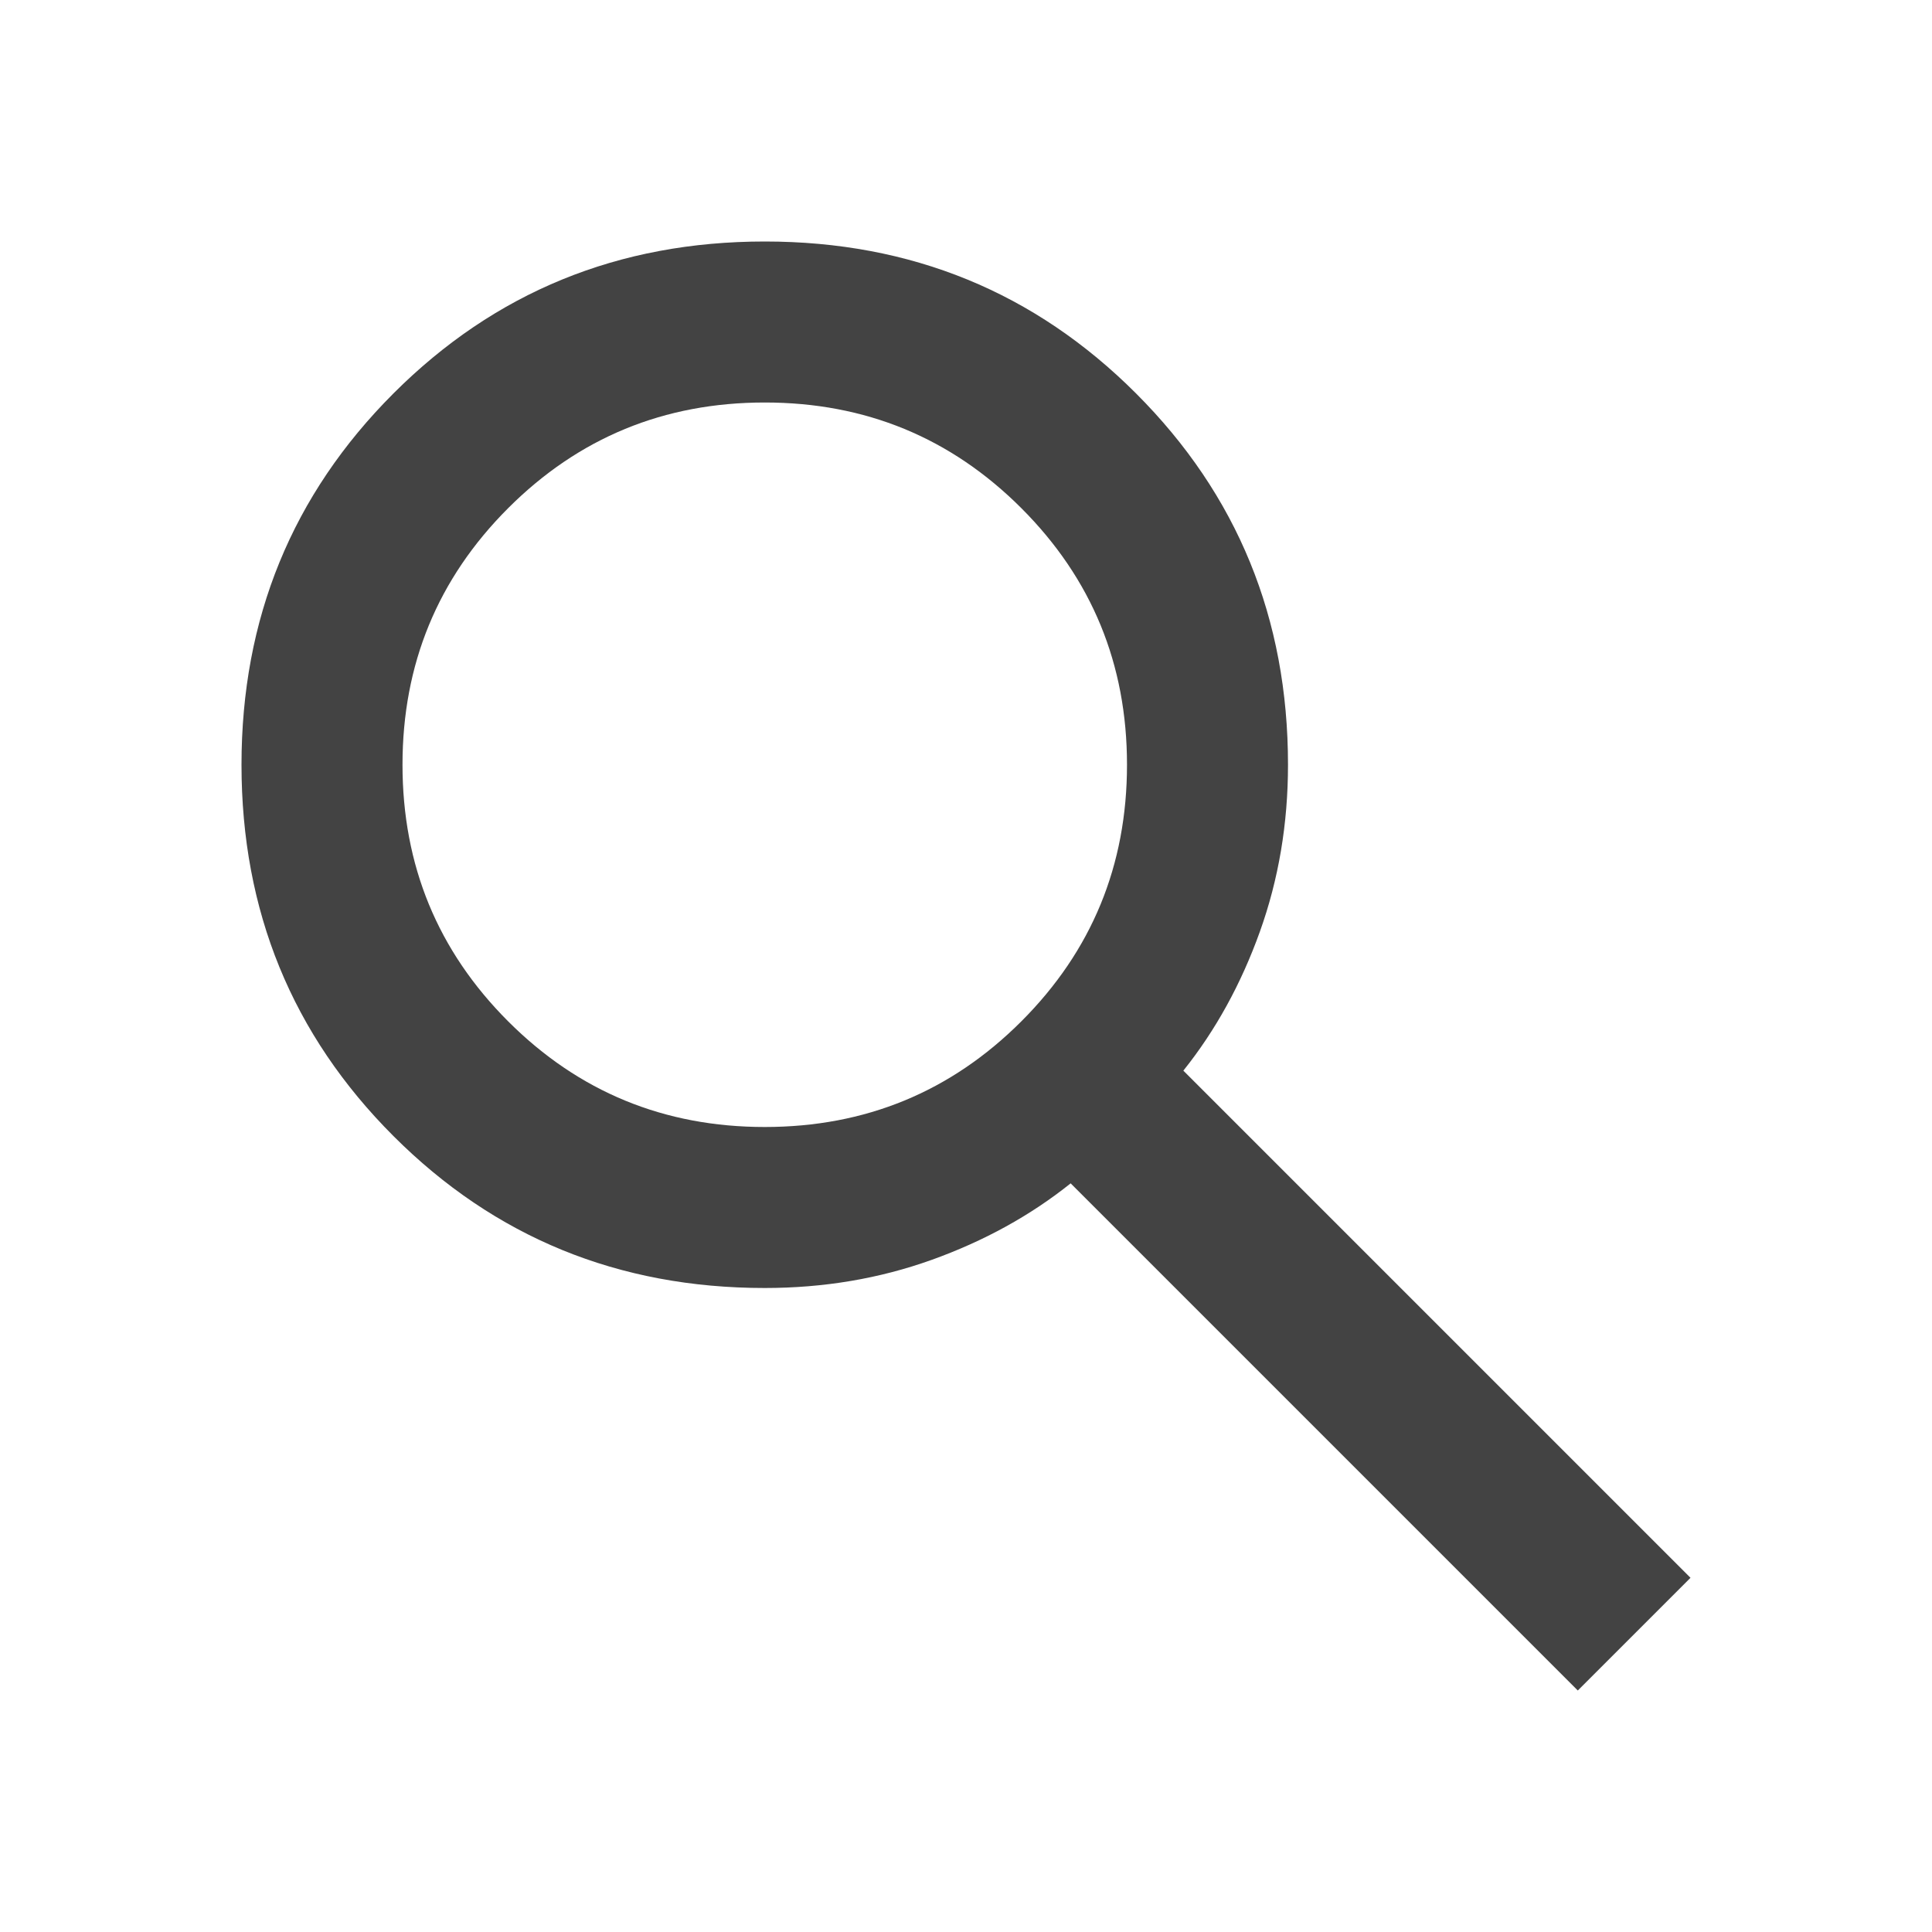
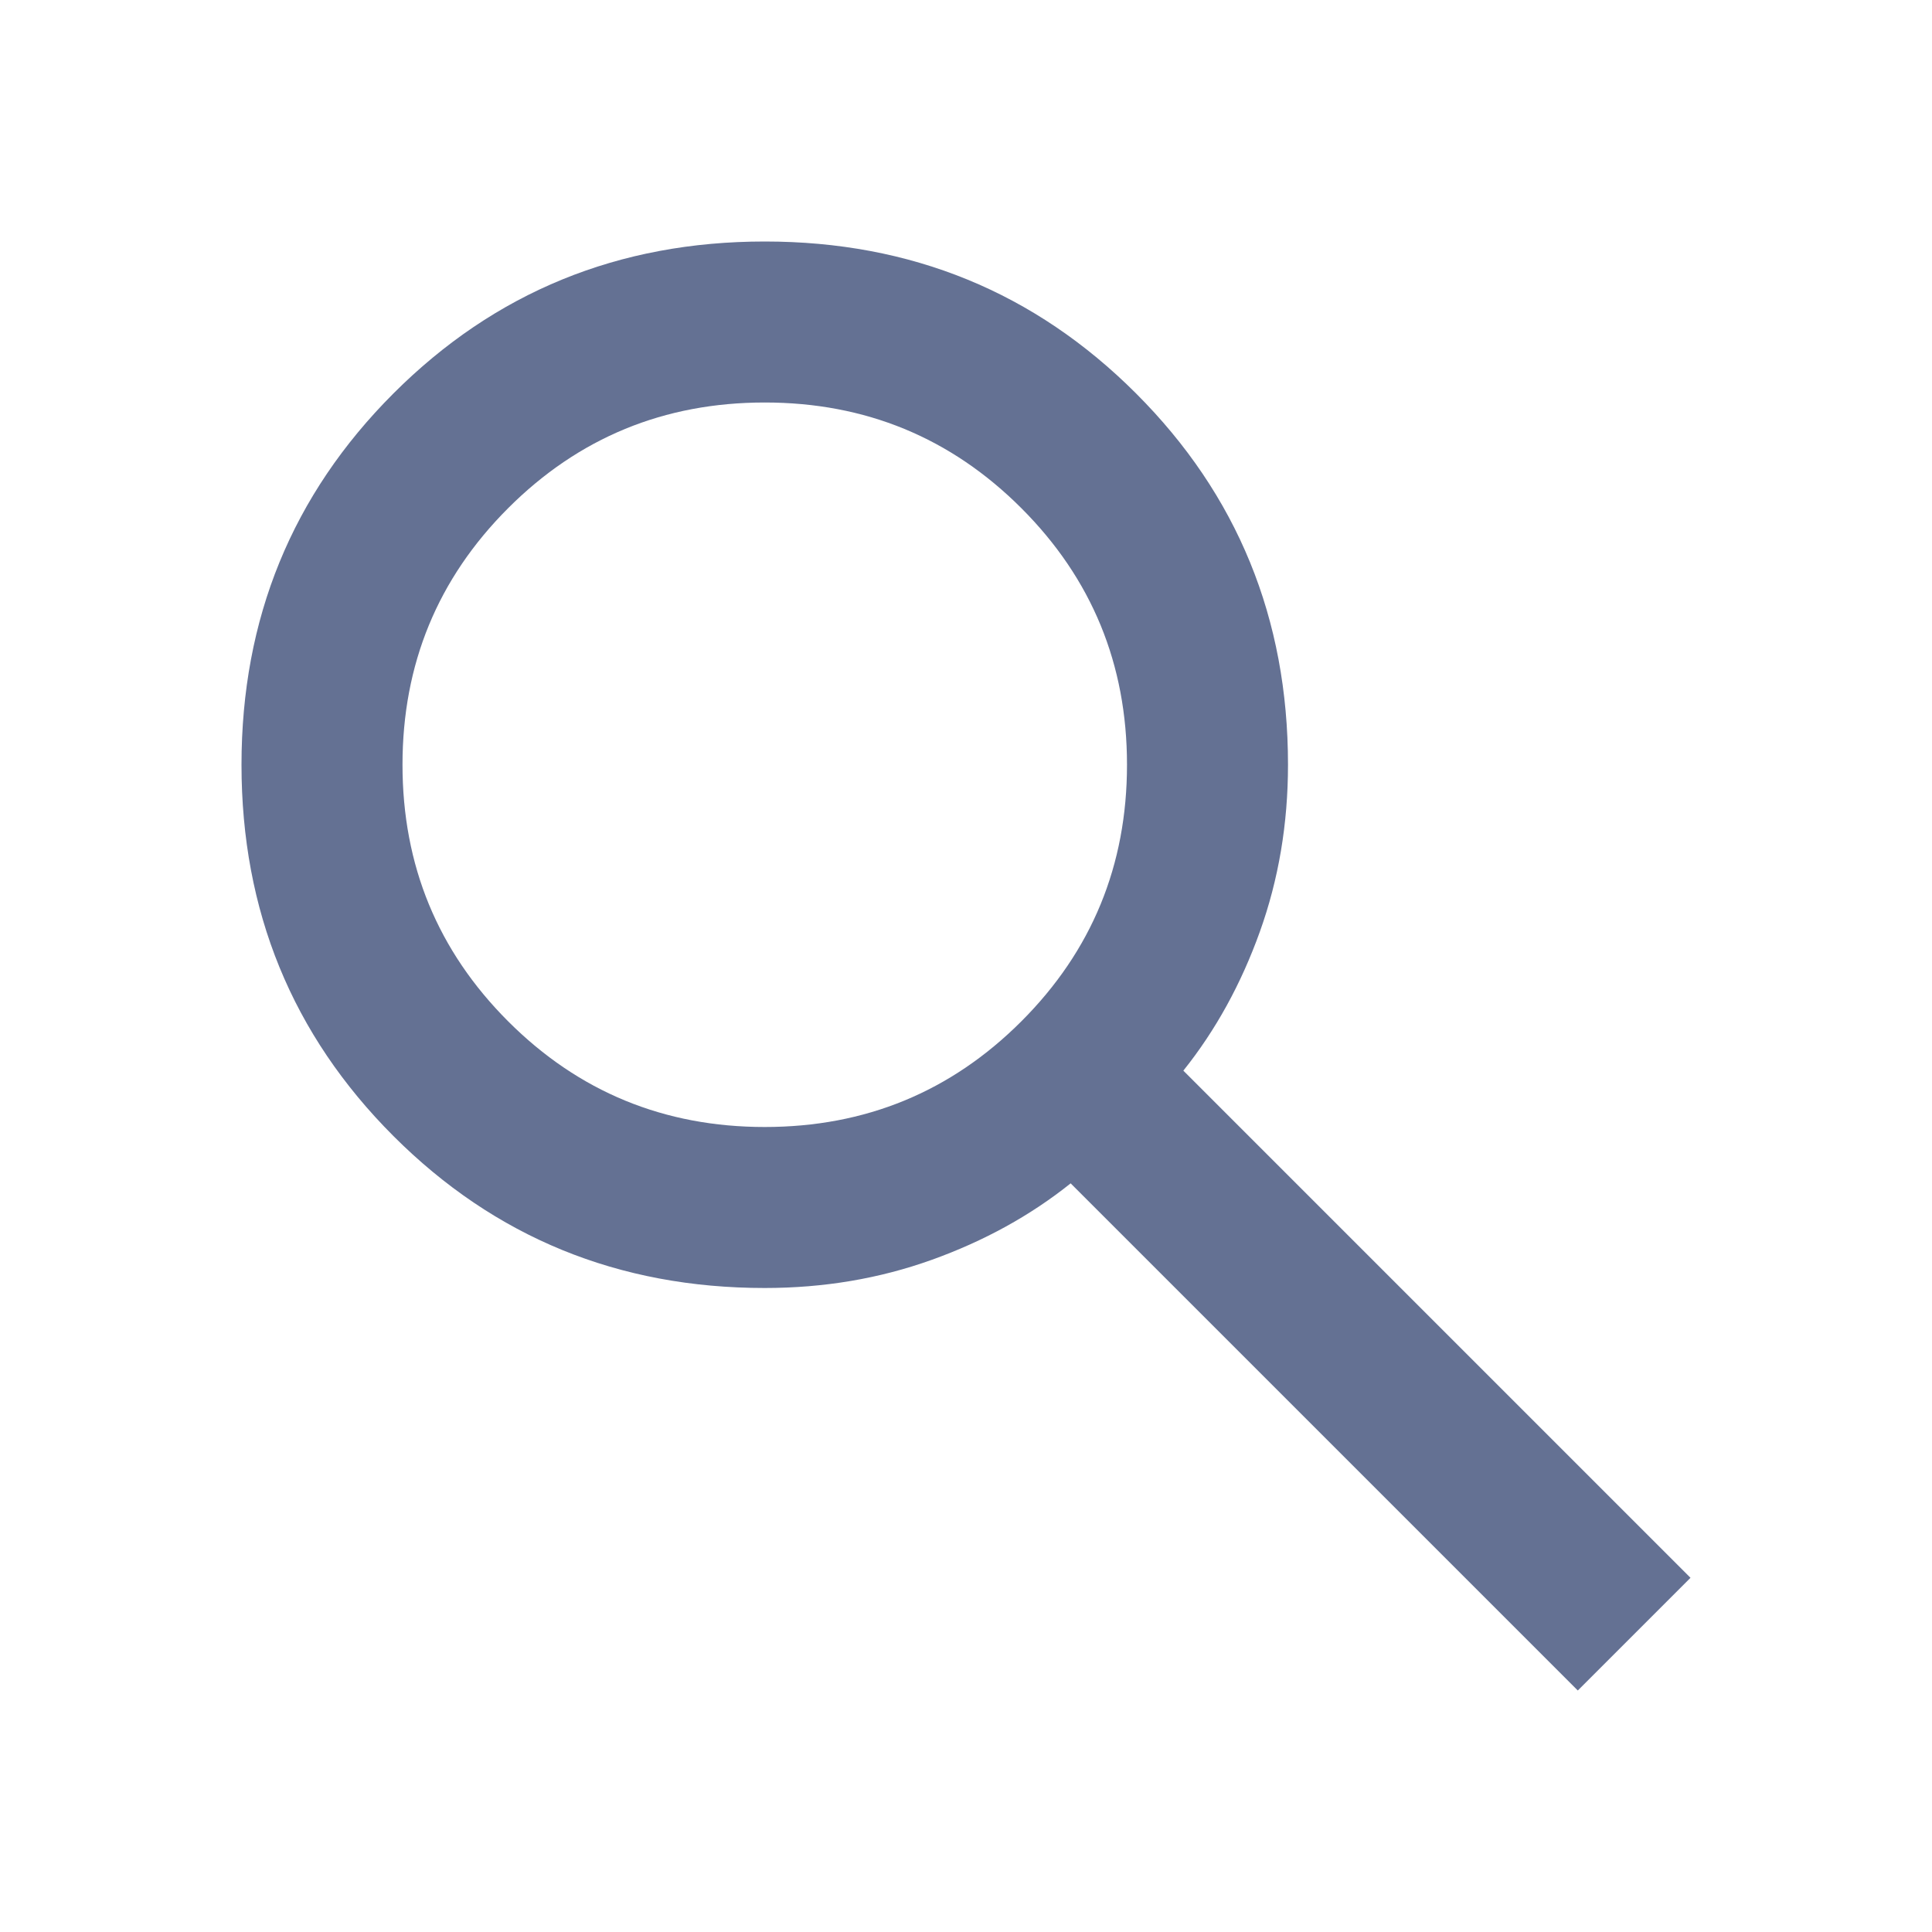
- <svg xmlns="http://www.w3.org/2000/svg" height="24px" viewBox="0 -960 960 960" width="24px" fill="#434343">
+ <svg xmlns="http://www.w3.org/2000/svg" height="24px" viewBox="0 -960 960 960" width="24px" fill="#647193">
  <path d="M784-120 532-372q-30 24-69 38t-83 14q-109 0-184.5-75.5T120-580q0-109 75.5-184.5T380-840q109 0 184.5 75.5T640-580q0 44-14 83t-38 69l252 252-56 56ZM380-400q75 0 127.5-52.5T560-580q0-75-52.5-127.5T380-760q-75 0-127.5 52.5T200-580q0 75 52.5 127.5T380-400Z" />
</svg>
